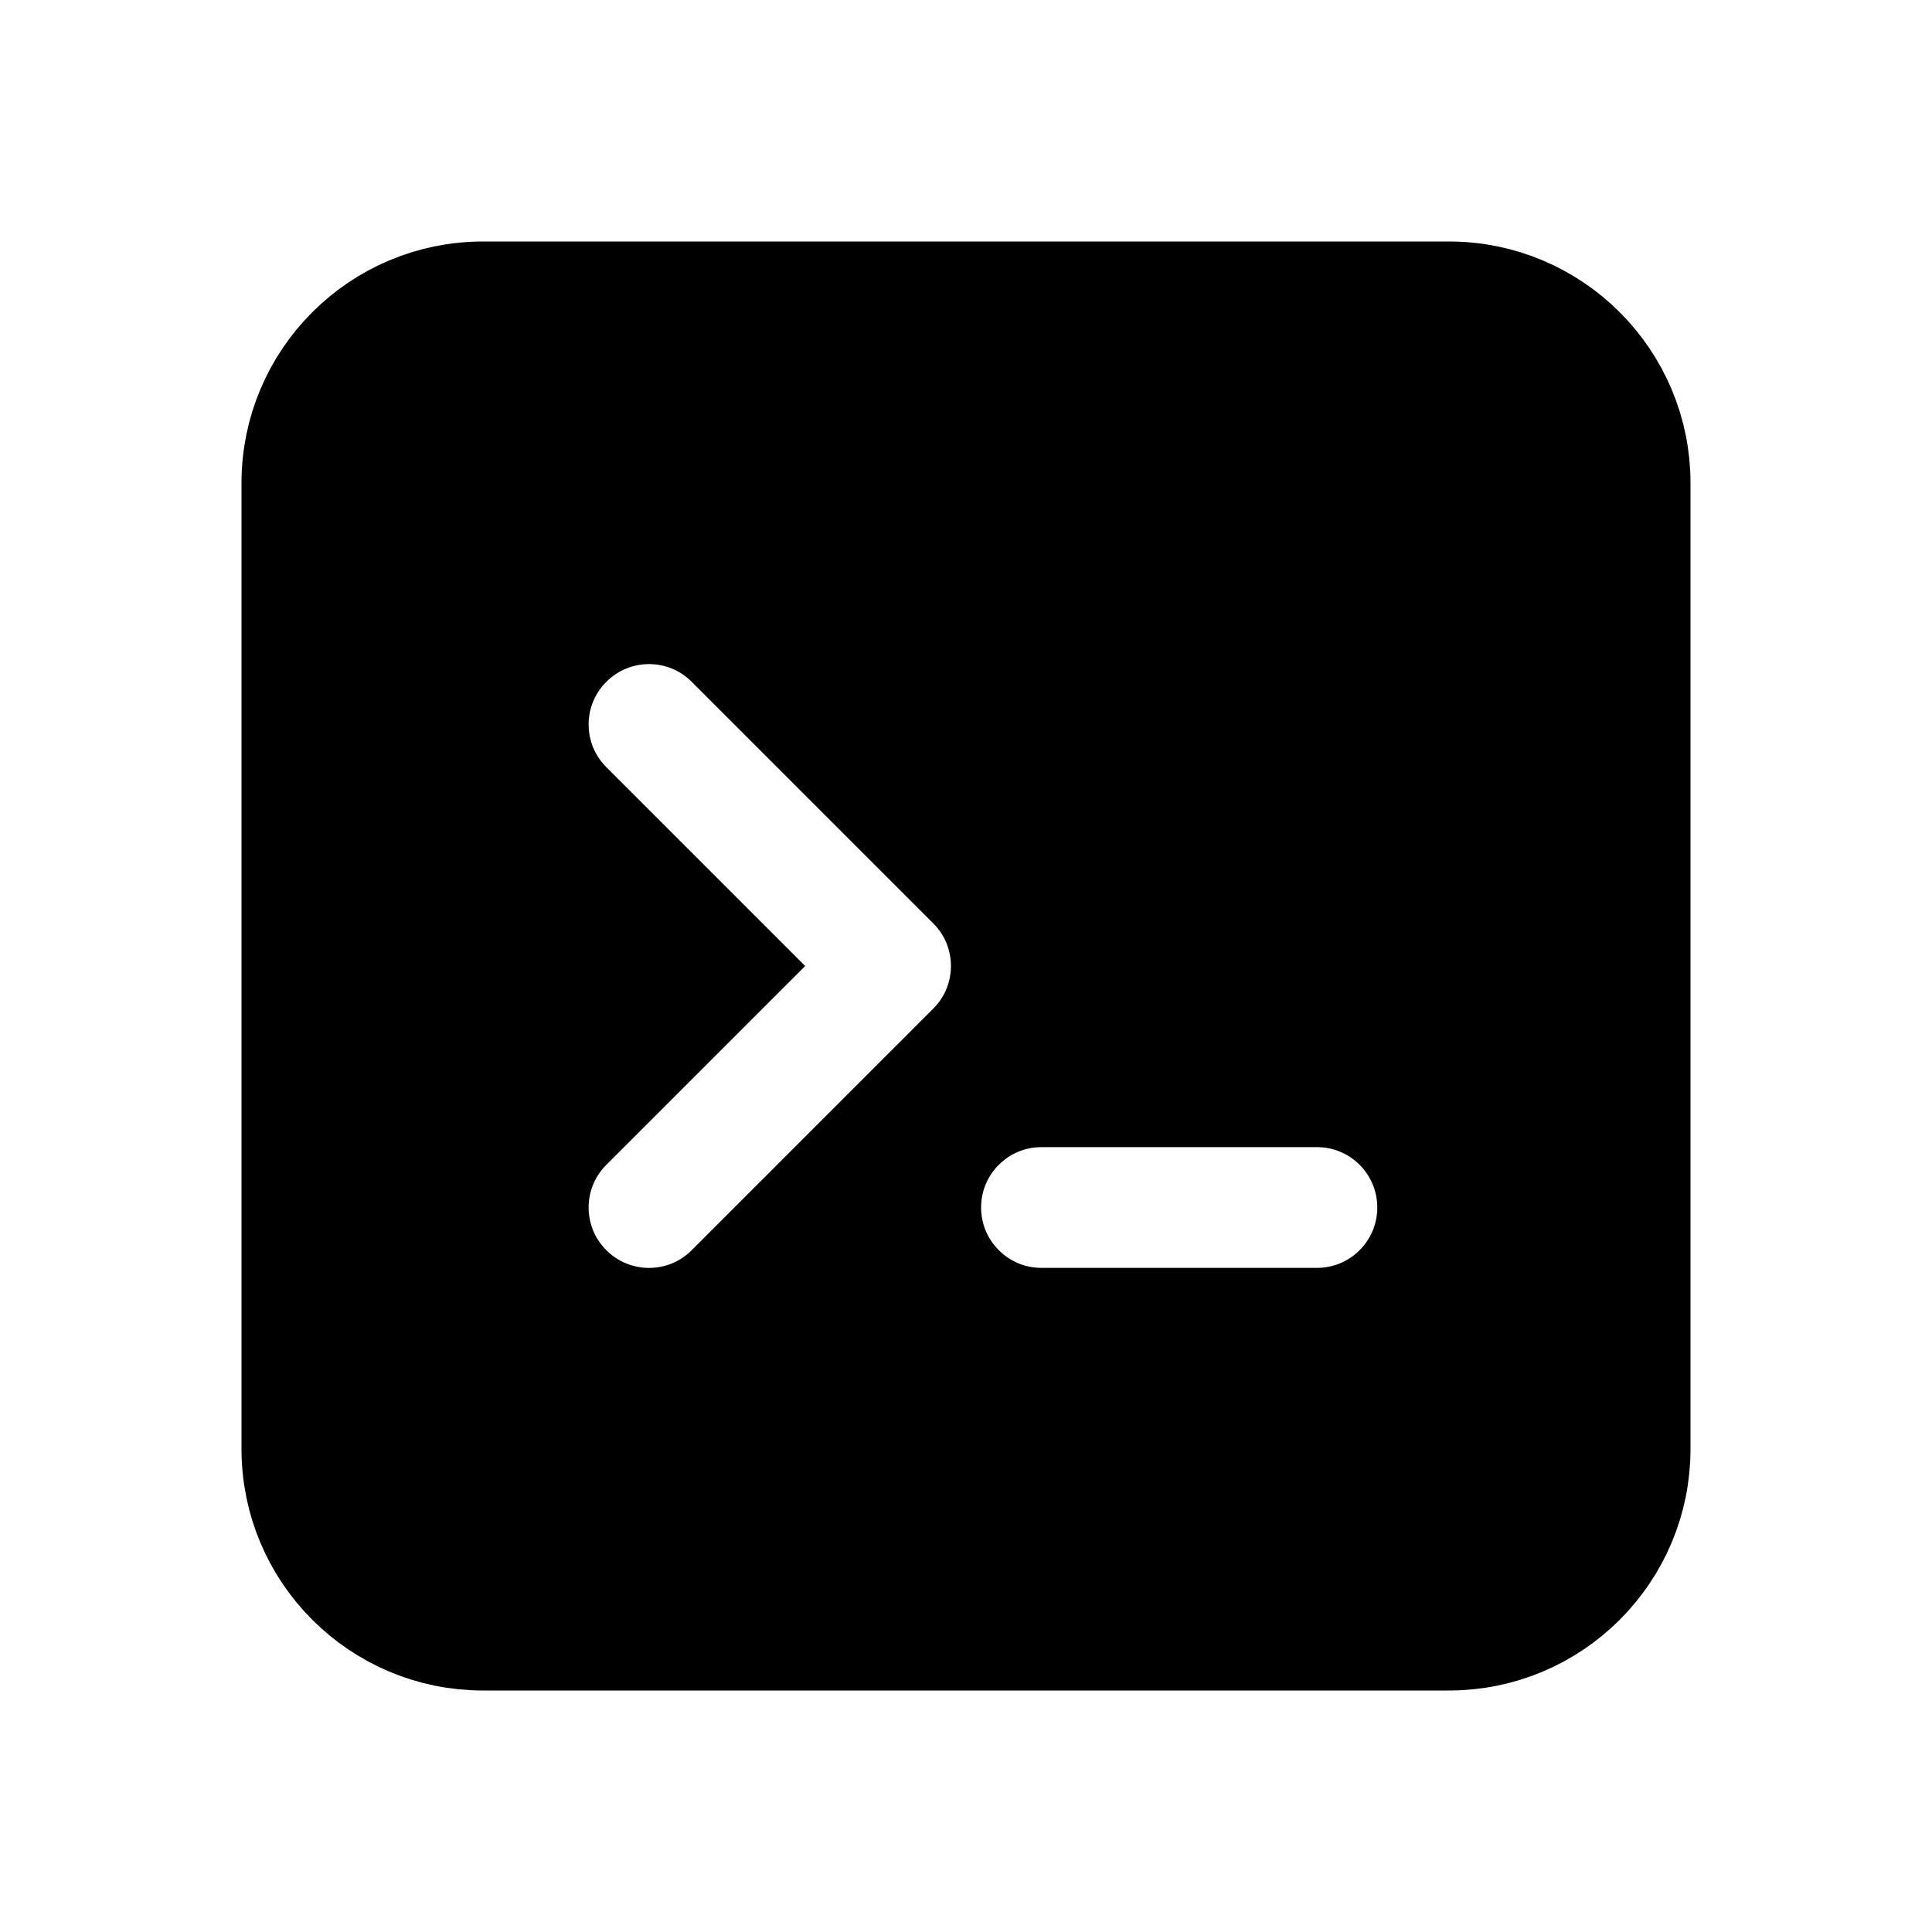
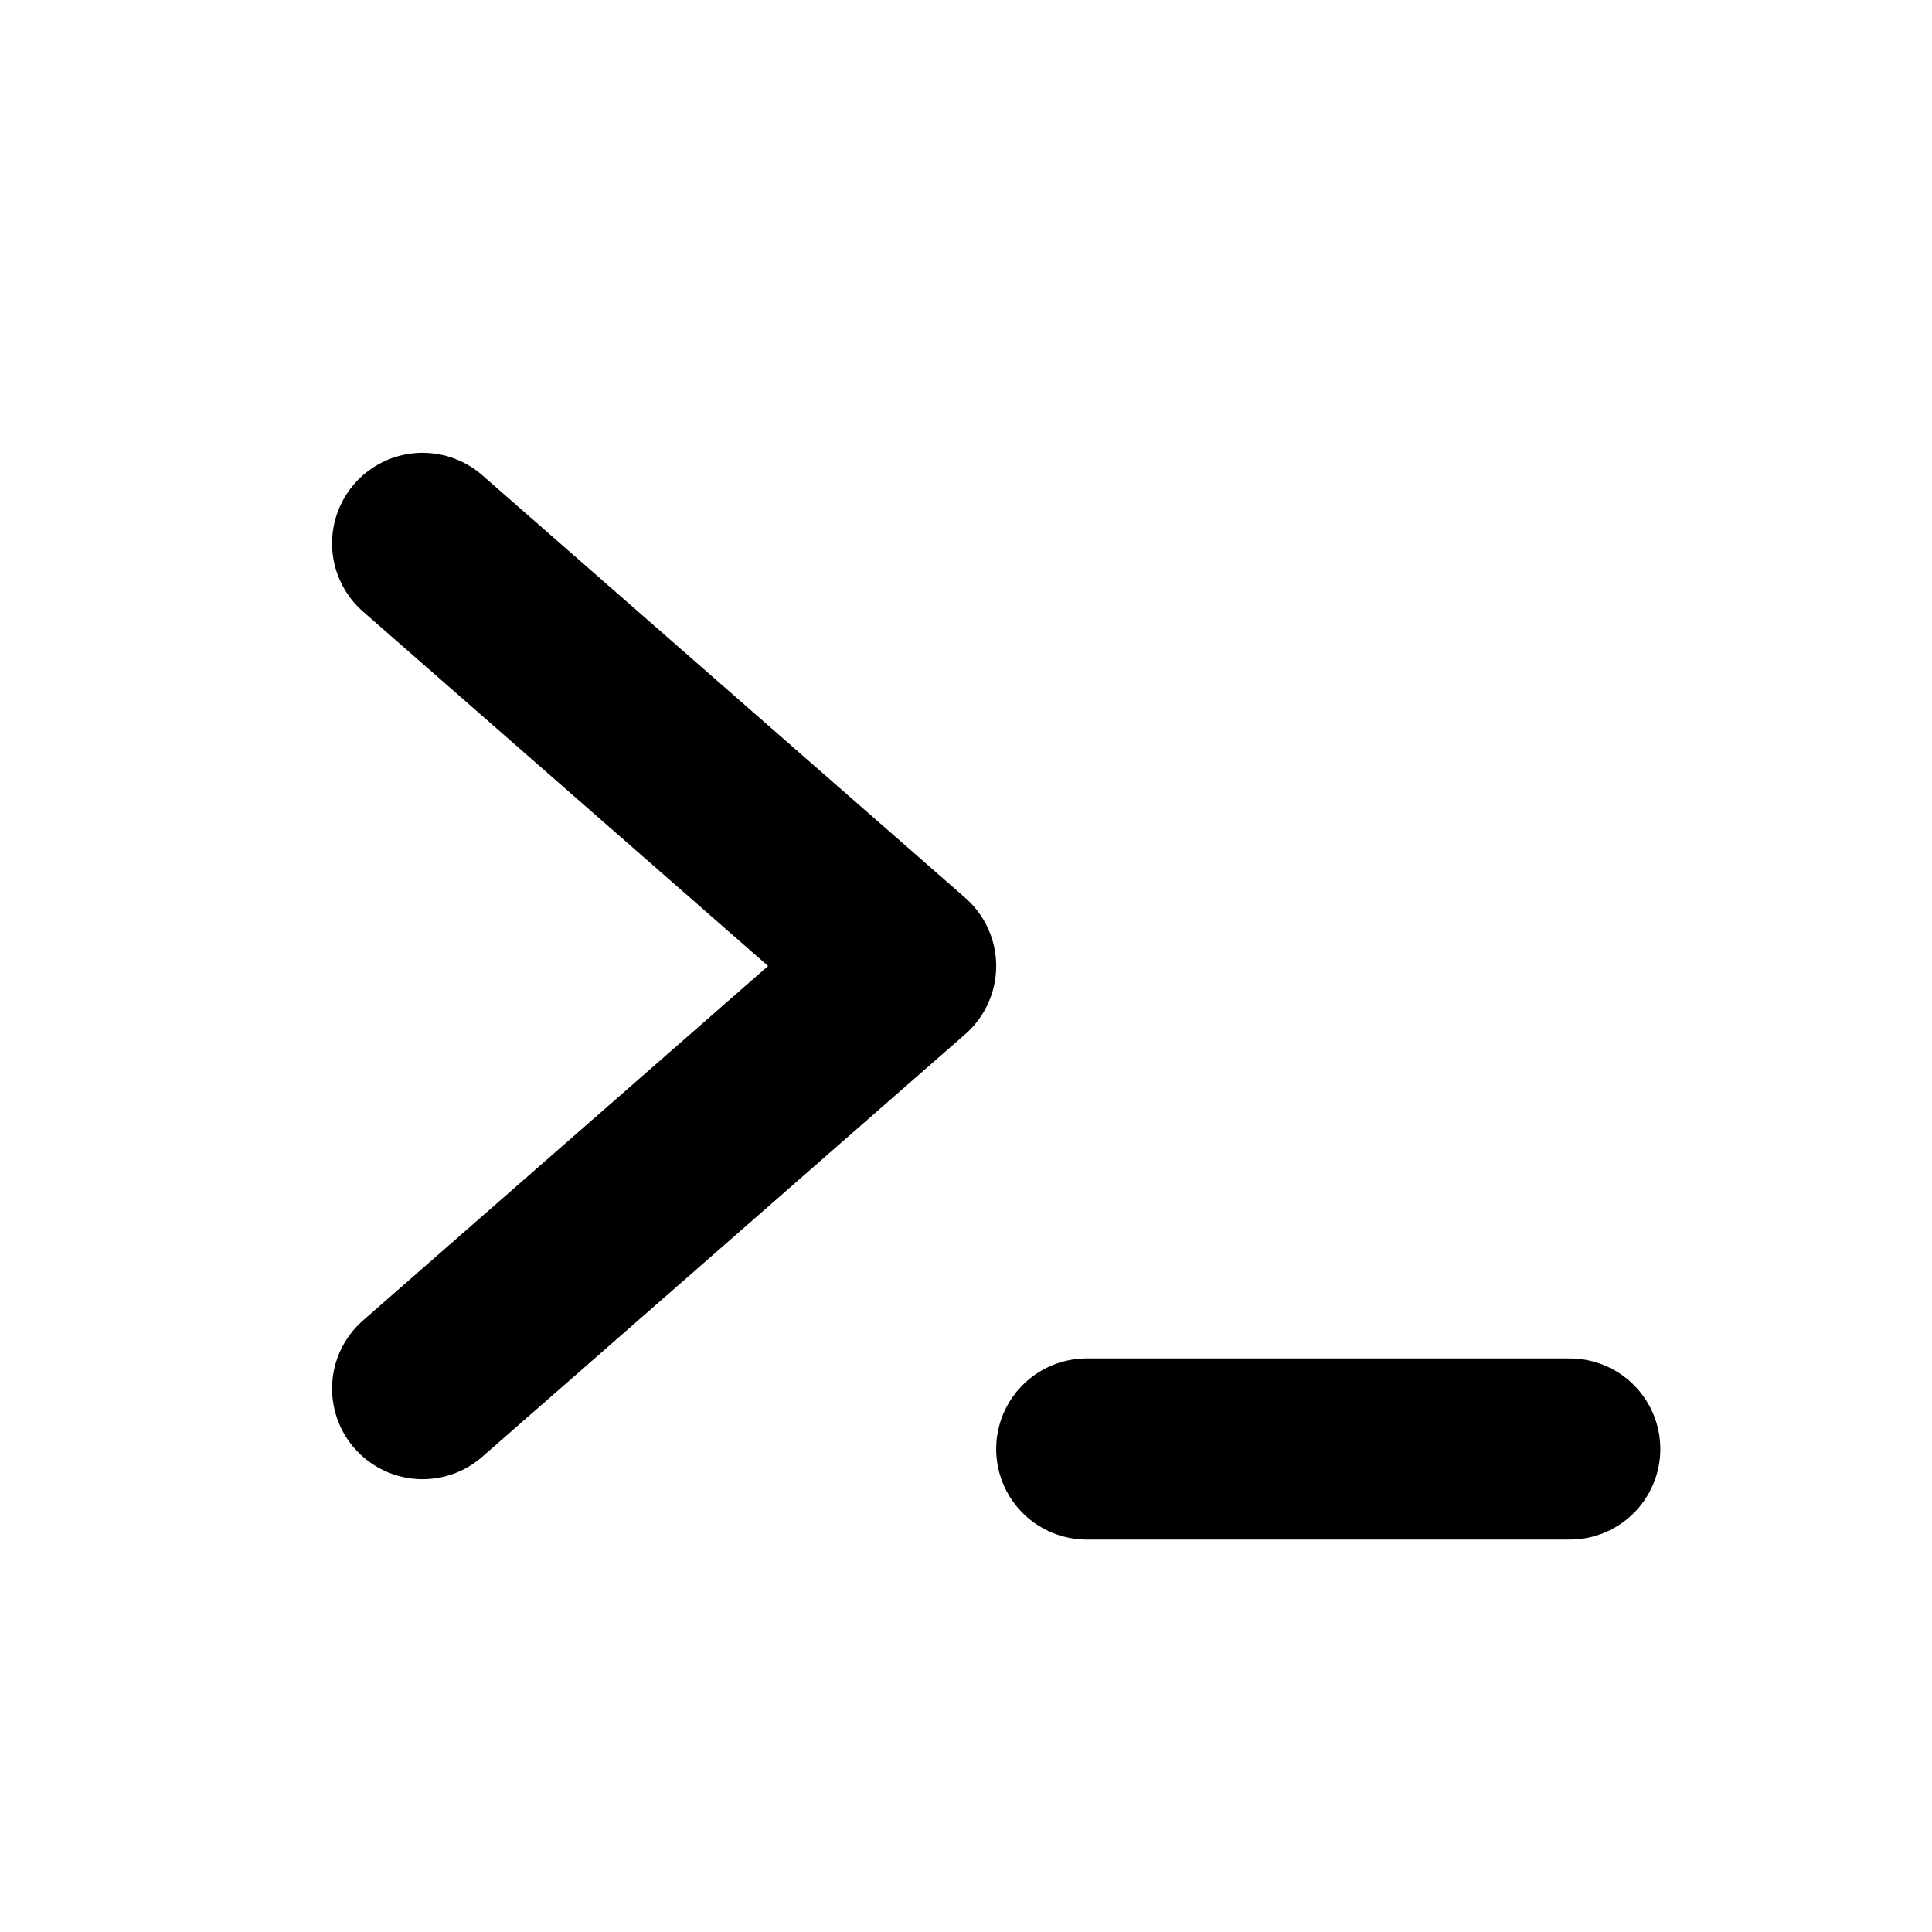
<svg xmlns="http://www.w3.org/2000/svg" width="16" height="16" viewBox="0 0 16 16" fill="none">
-   <path d="M2.5 4C2.5 3.172 3.172 2.5 4 2.5H12C12.828 2.5 13.5 3.172 13.5 4V12C13.5 12.828 12.828 13.5 12 13.5H4C3.172 13.5 2.5 12.828 2.5 12V4ZM4.668 10.707L5.021 10.354L4.668 10.707C5.058 11.098 5.692 11.098 6.082 10.707L8.082 8.707C8.473 8.317 8.473 7.683 8.082 7.293L6.082 5.293C5.692 4.902 5.058 4.902 4.668 5.293C4.277 5.683 4.277 6.317 4.668 6.707L5.961 8L4.668 9.293C4.277 9.683 4.277 10.317 4.668 10.707ZM8.625 9C8.073 9 7.625 9.448 7.625 10C7.625 10.552 8.073 11 8.625 11H10.906C11.459 11 11.906 10.552 11.906 10C11.906 9.448 11.459 9 10.906 9H8.625Z" fill="black" stroke="black" />
+   <path d="M3.5 4.5L7.5 8l-4 3.5M9 12h4" stroke="black" stroke-width="1.5" stroke-linecap="round" stroke-linejoin="round" />
</svg>
